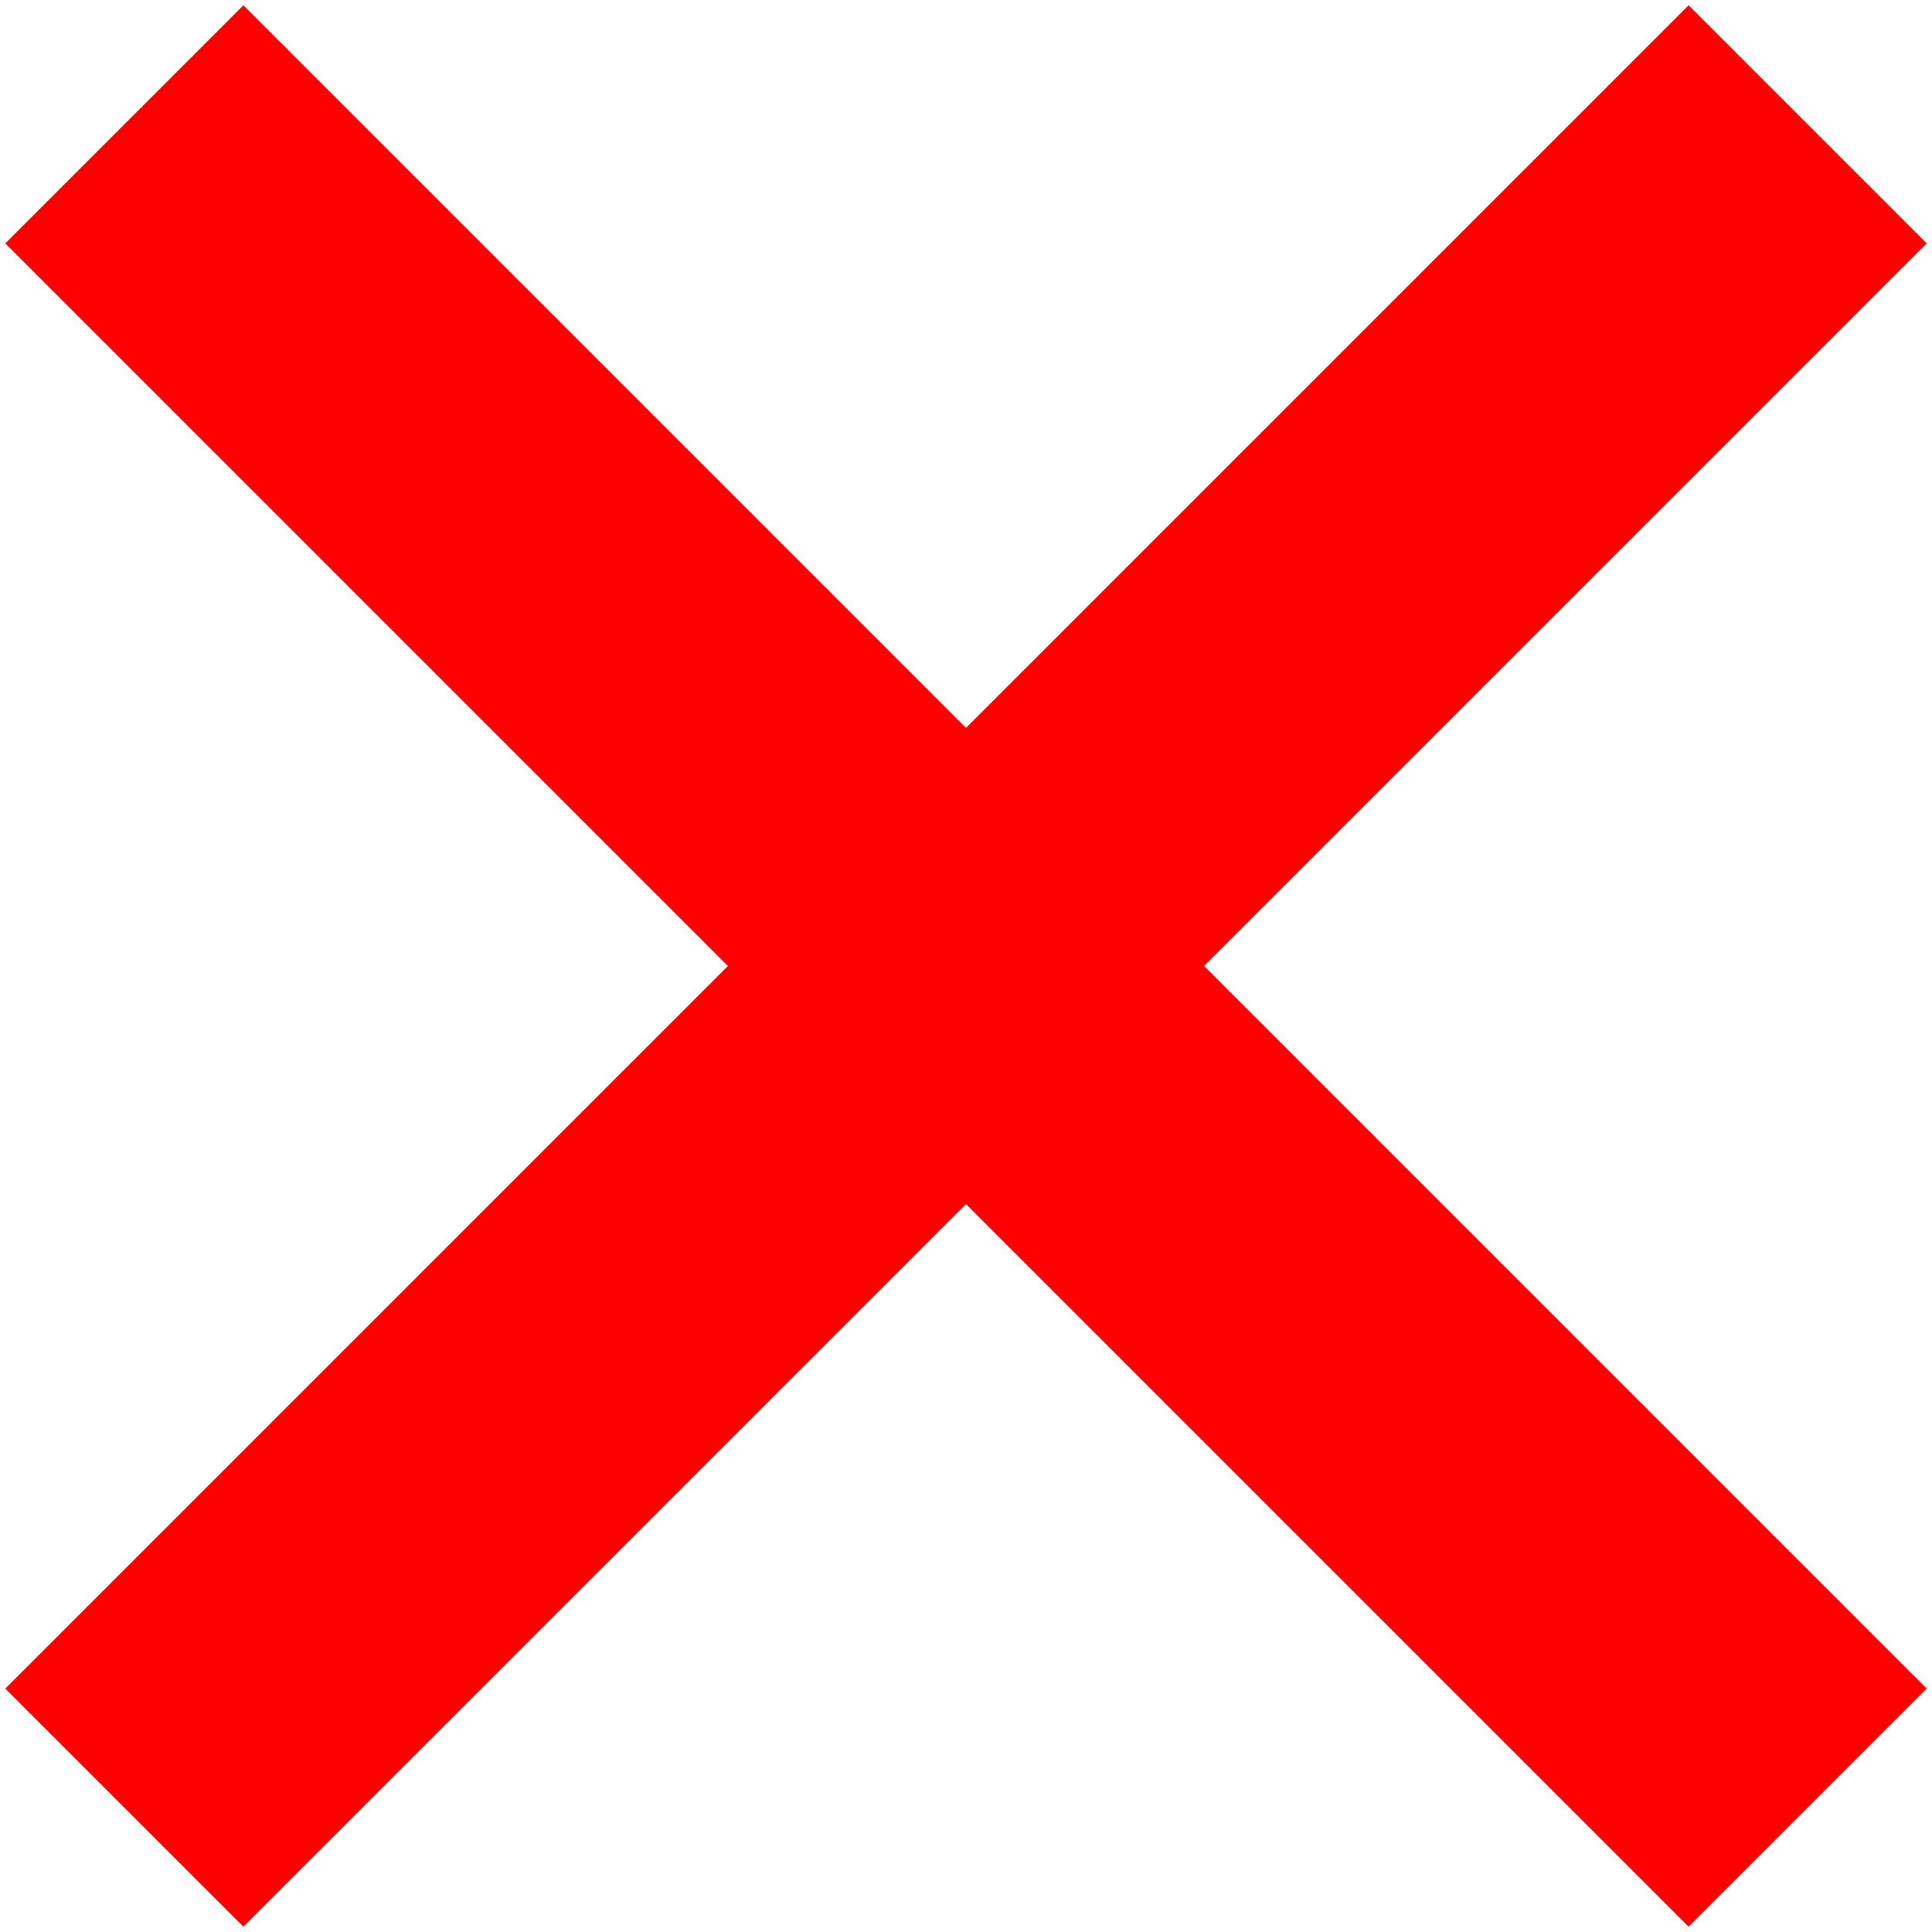
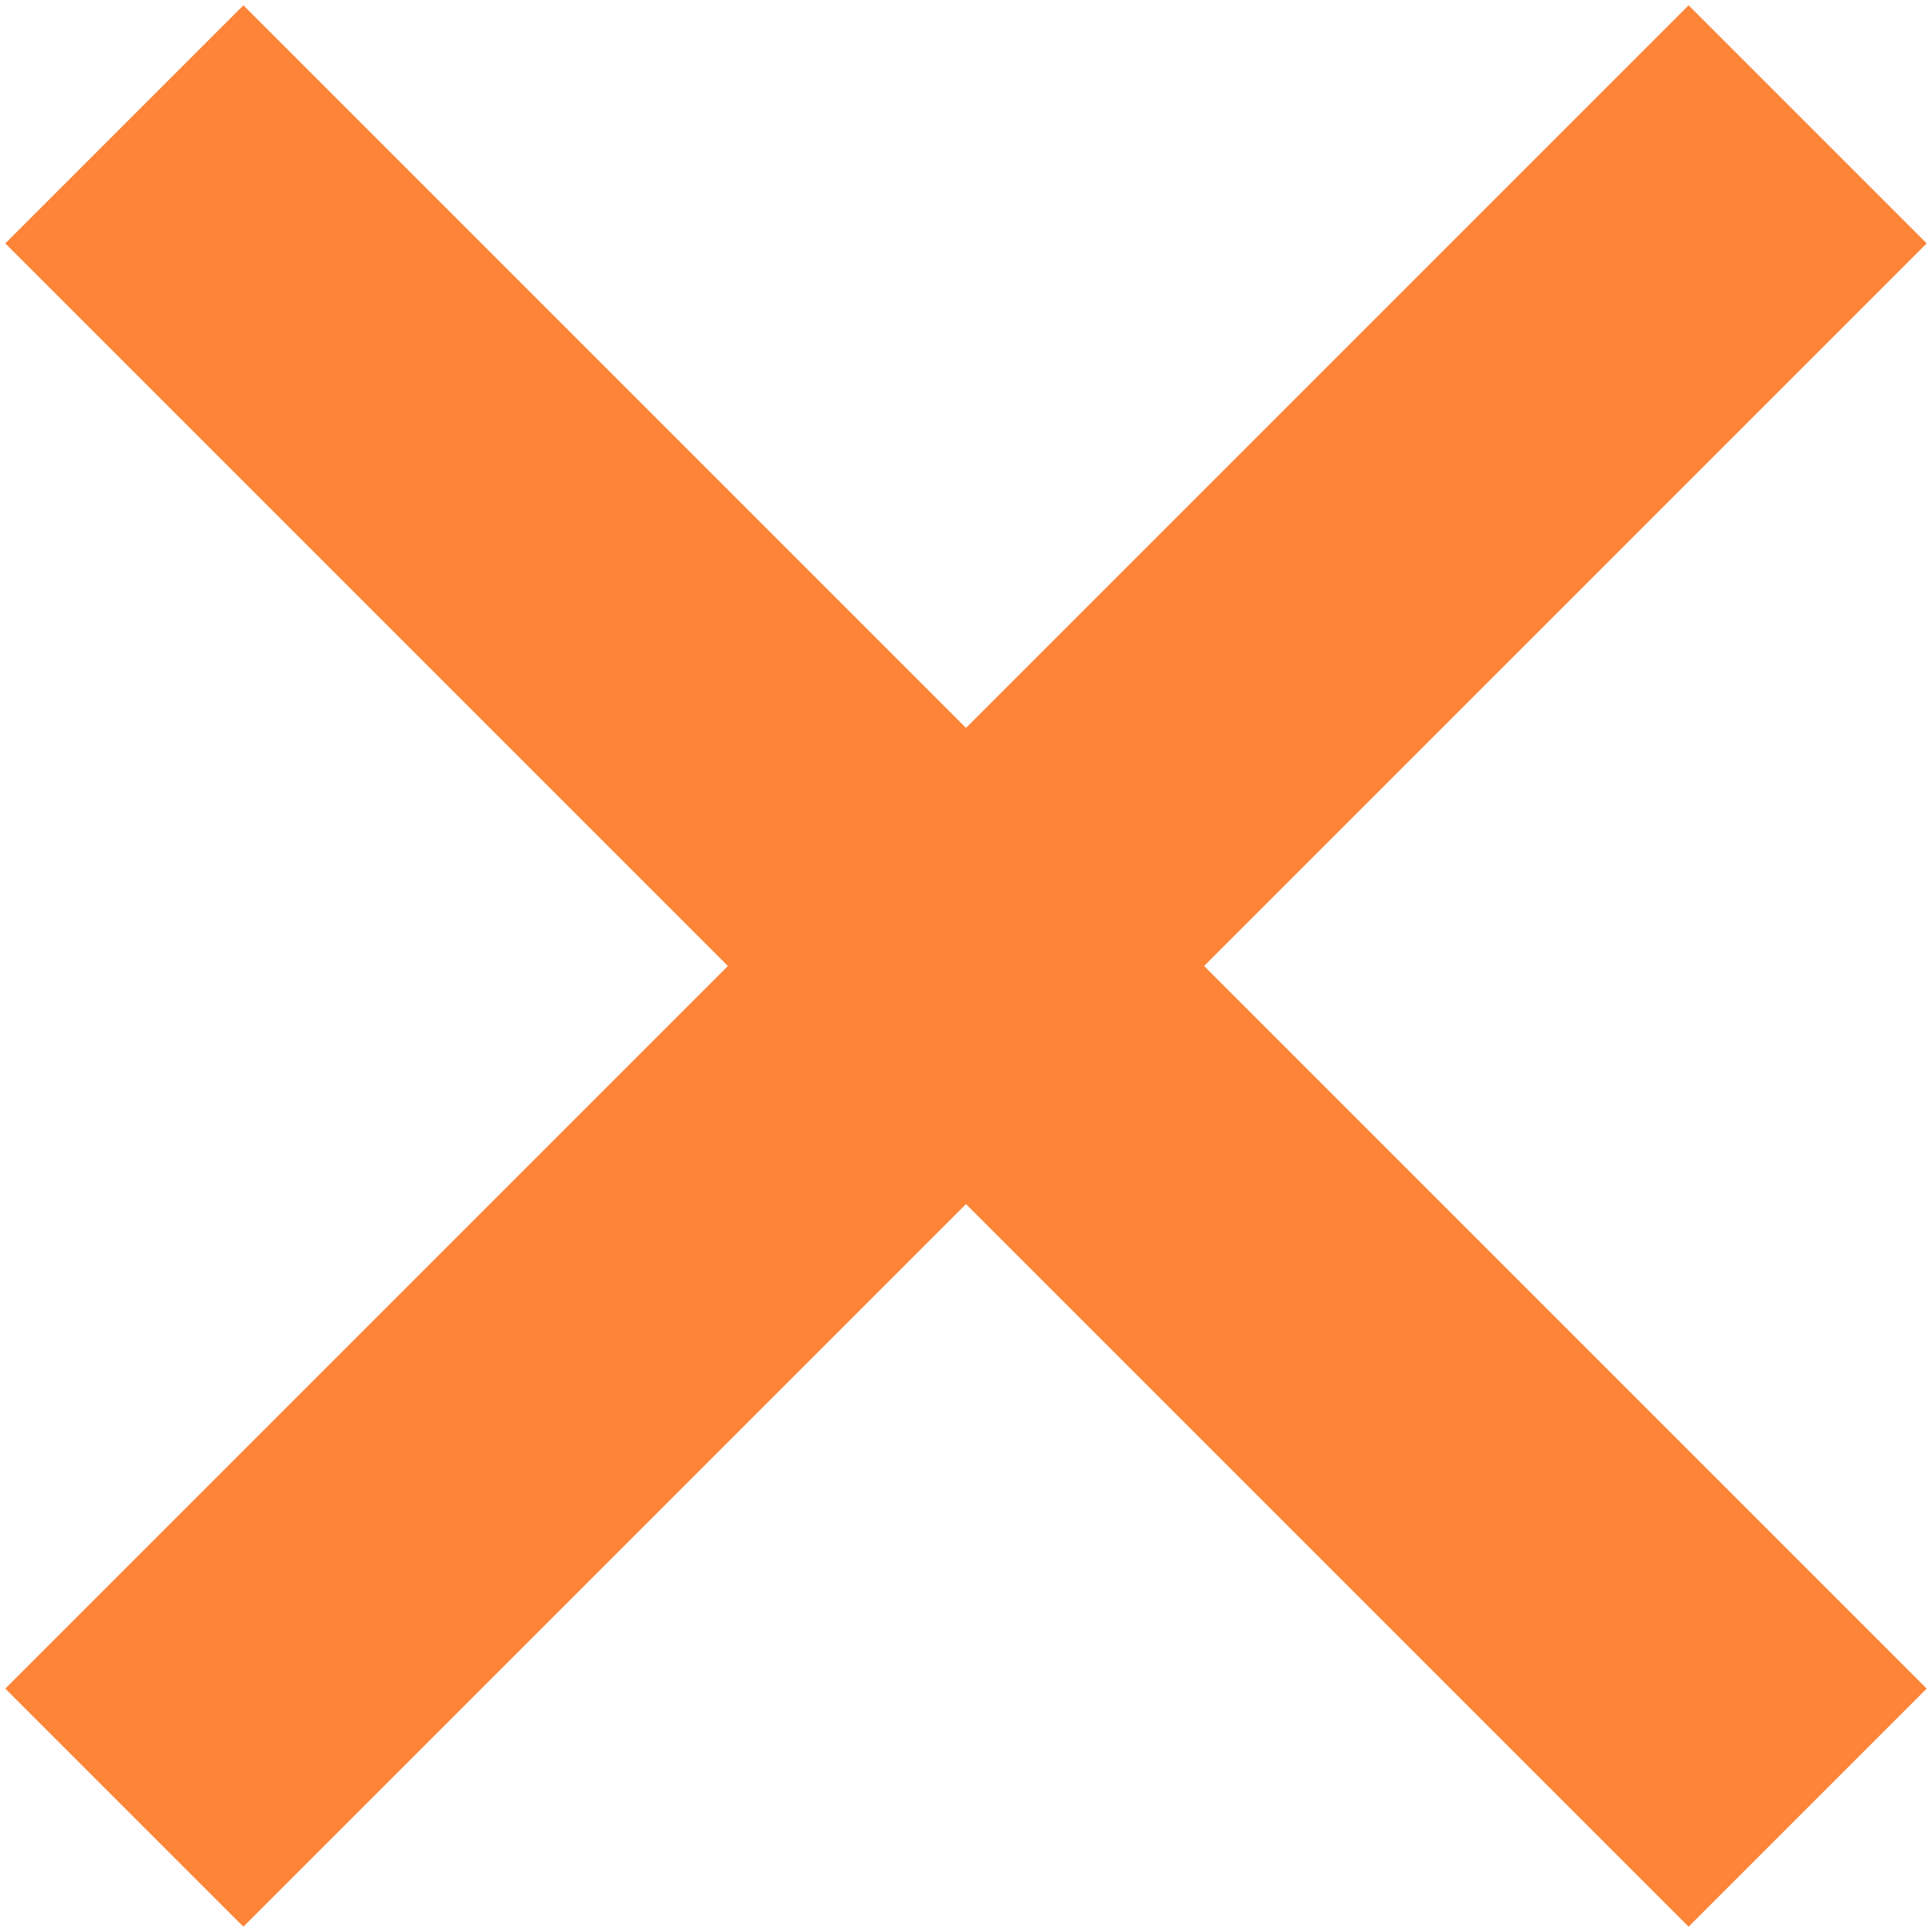
<svg xmlns="http://www.w3.org/2000/svg" version="1.1" width="11" height="11" id="svg2816">
  <defs id="defs2818">
    </defs>
  <g transform="translate(0,-5)" id="layer1" />
  <g id="layer2" transform="translate(0,-8)" />
  <g id="layer5" transform="translate(0,-8)">
-     <path style="fill:none;stroke:#ff0000;stroke-width:1.917;stroke-linecap:butt;stroke-linejoin:bevel;stroke-opacity:1" d="M 0.708,18.292 10.292,8.708" id="path4111" />
-     <path style="fill:none;stroke:#ff0000;stroke-width:1.917;stroke-linecap:butt;stroke-linejoin:bevel;stroke-opacity:1" d="M 10.292,18.292 0.708,8.708" id="path4111-2" />
+     <path style="fill:none;stroke:#fe8438;stroke-width:1.917;stroke-linecap:butt;stroke-linejoin:bevel;stroke-opacity:1" d="M 0.708,18.292 10.292,8.708" id="path4111" />
+     <path style="fill:none;stroke:#fe8438;stroke-width:1.917;stroke-linecap:butt;stroke-linejoin:bevel;stroke-opacity:1" d="M 10.292,18.292 0.708,8.708" id="path4111-2" />
  </g>
</svg>
